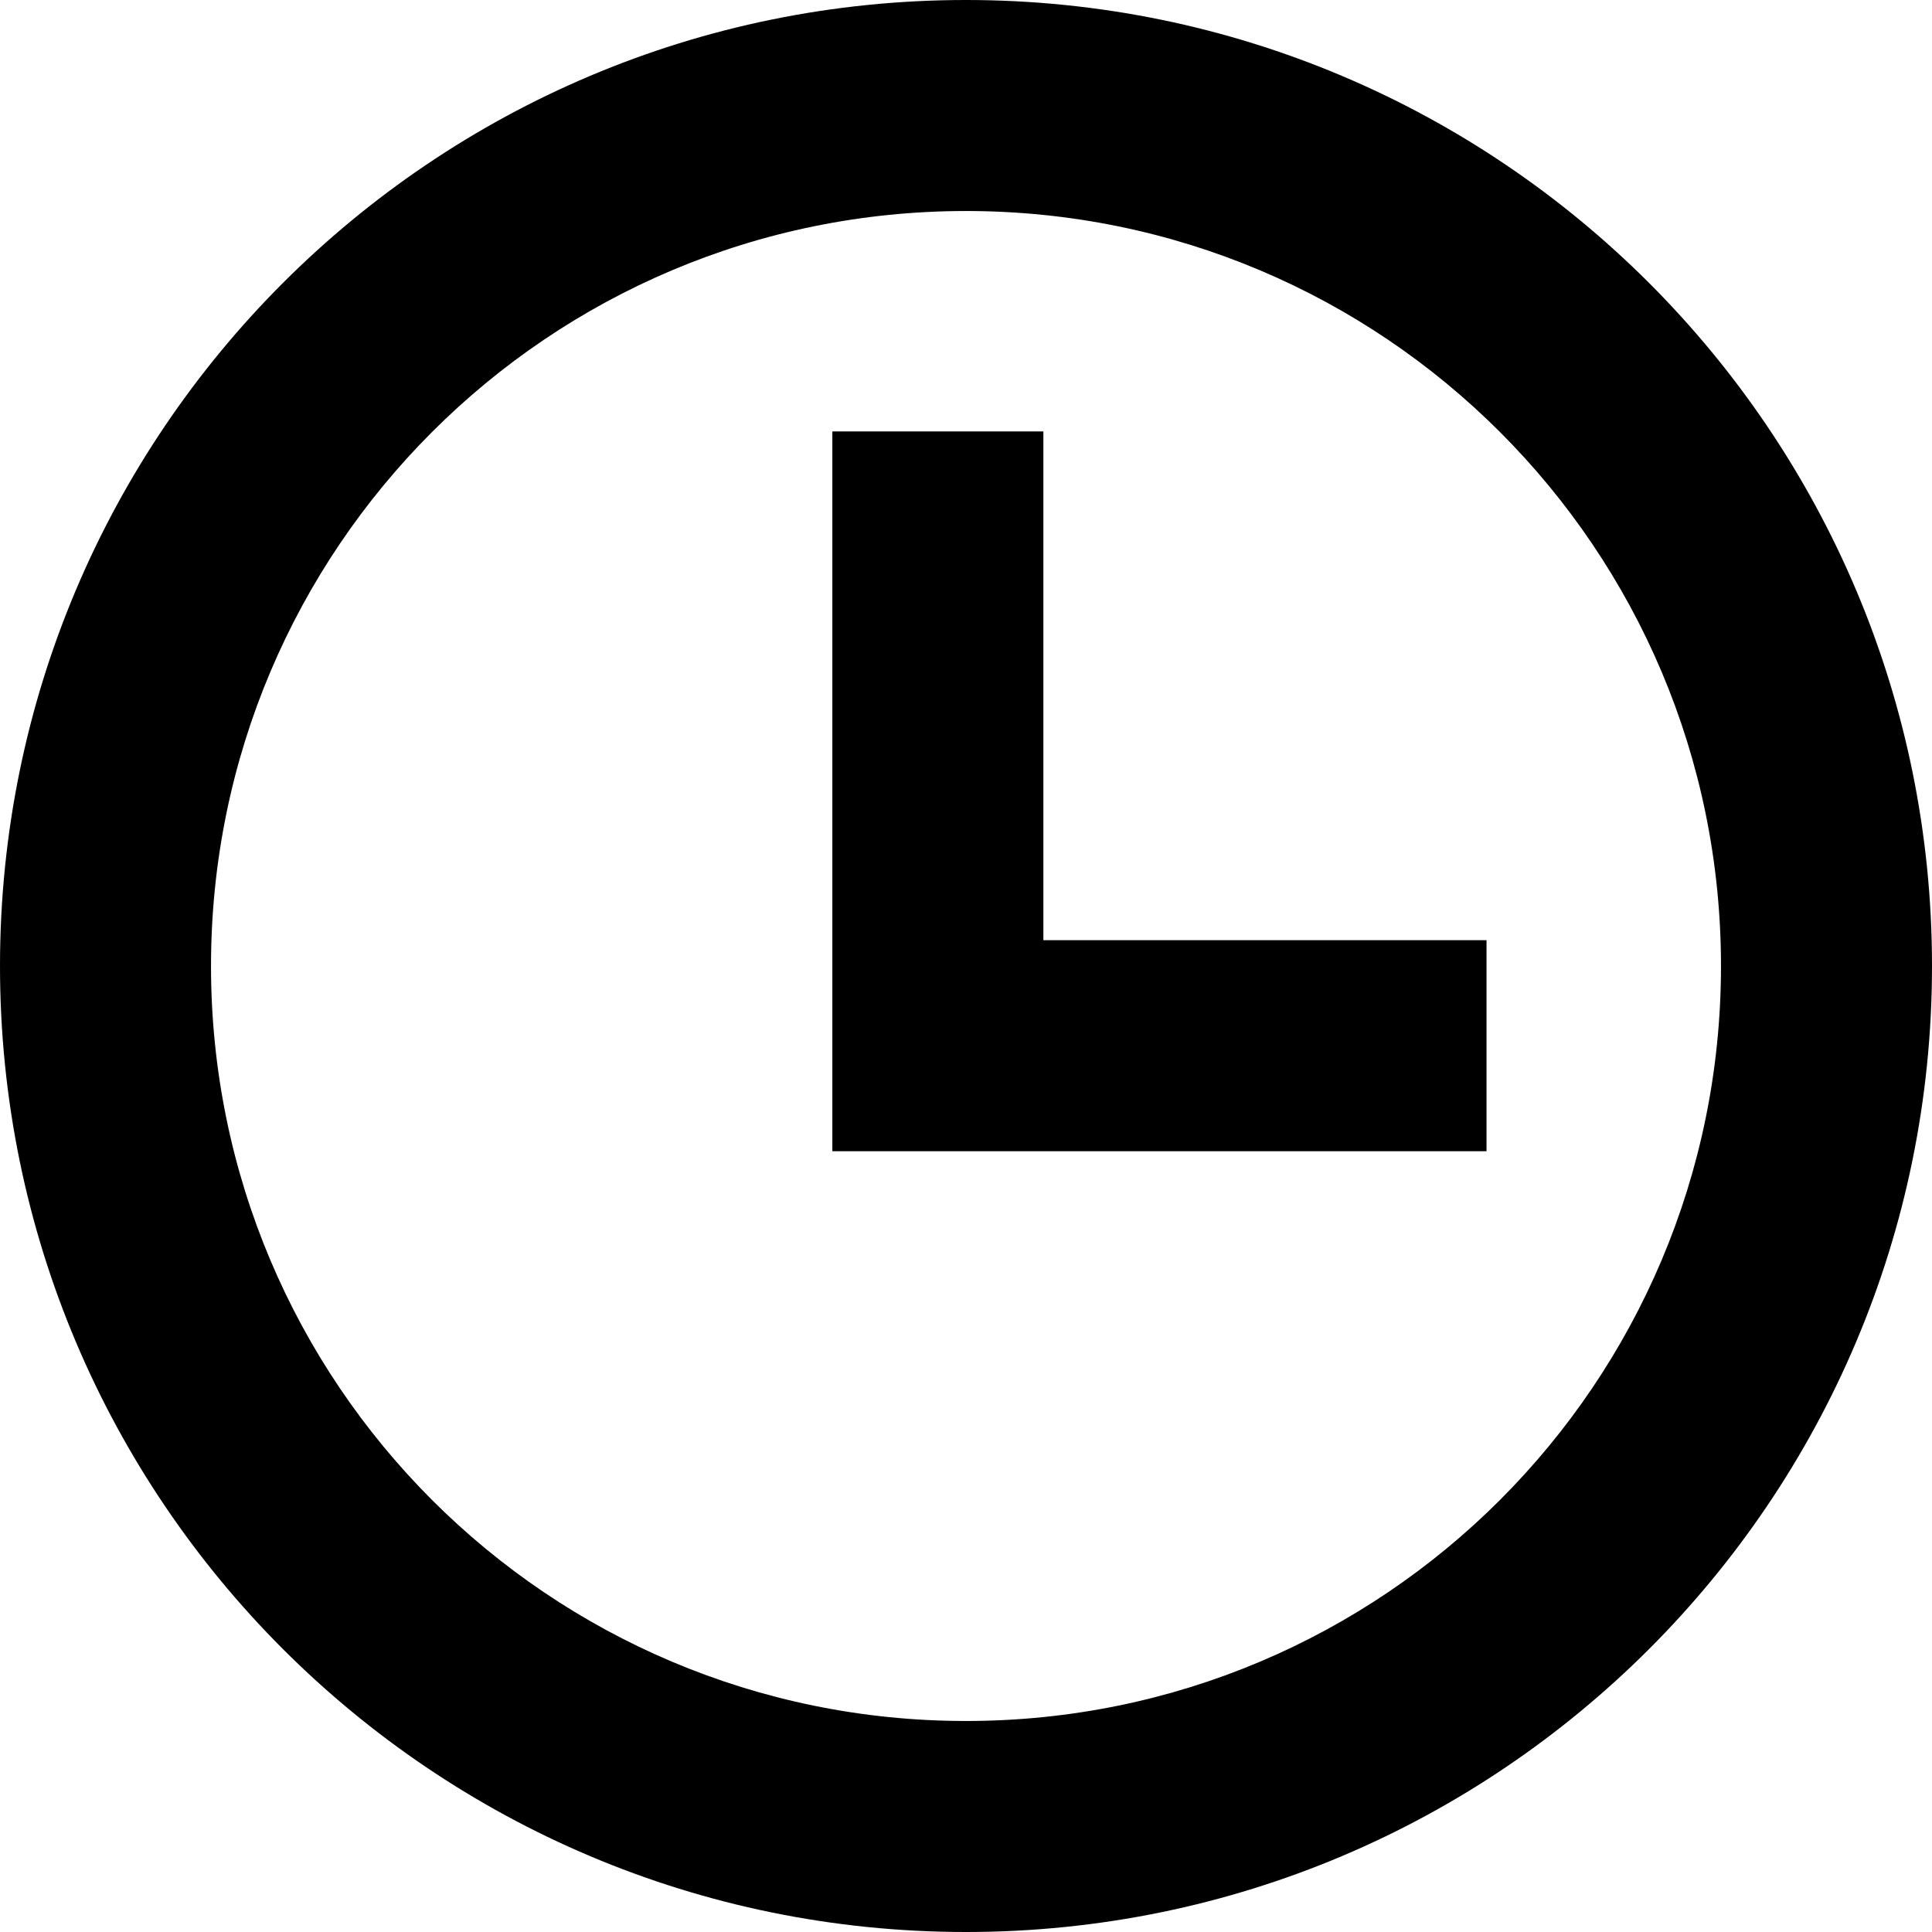
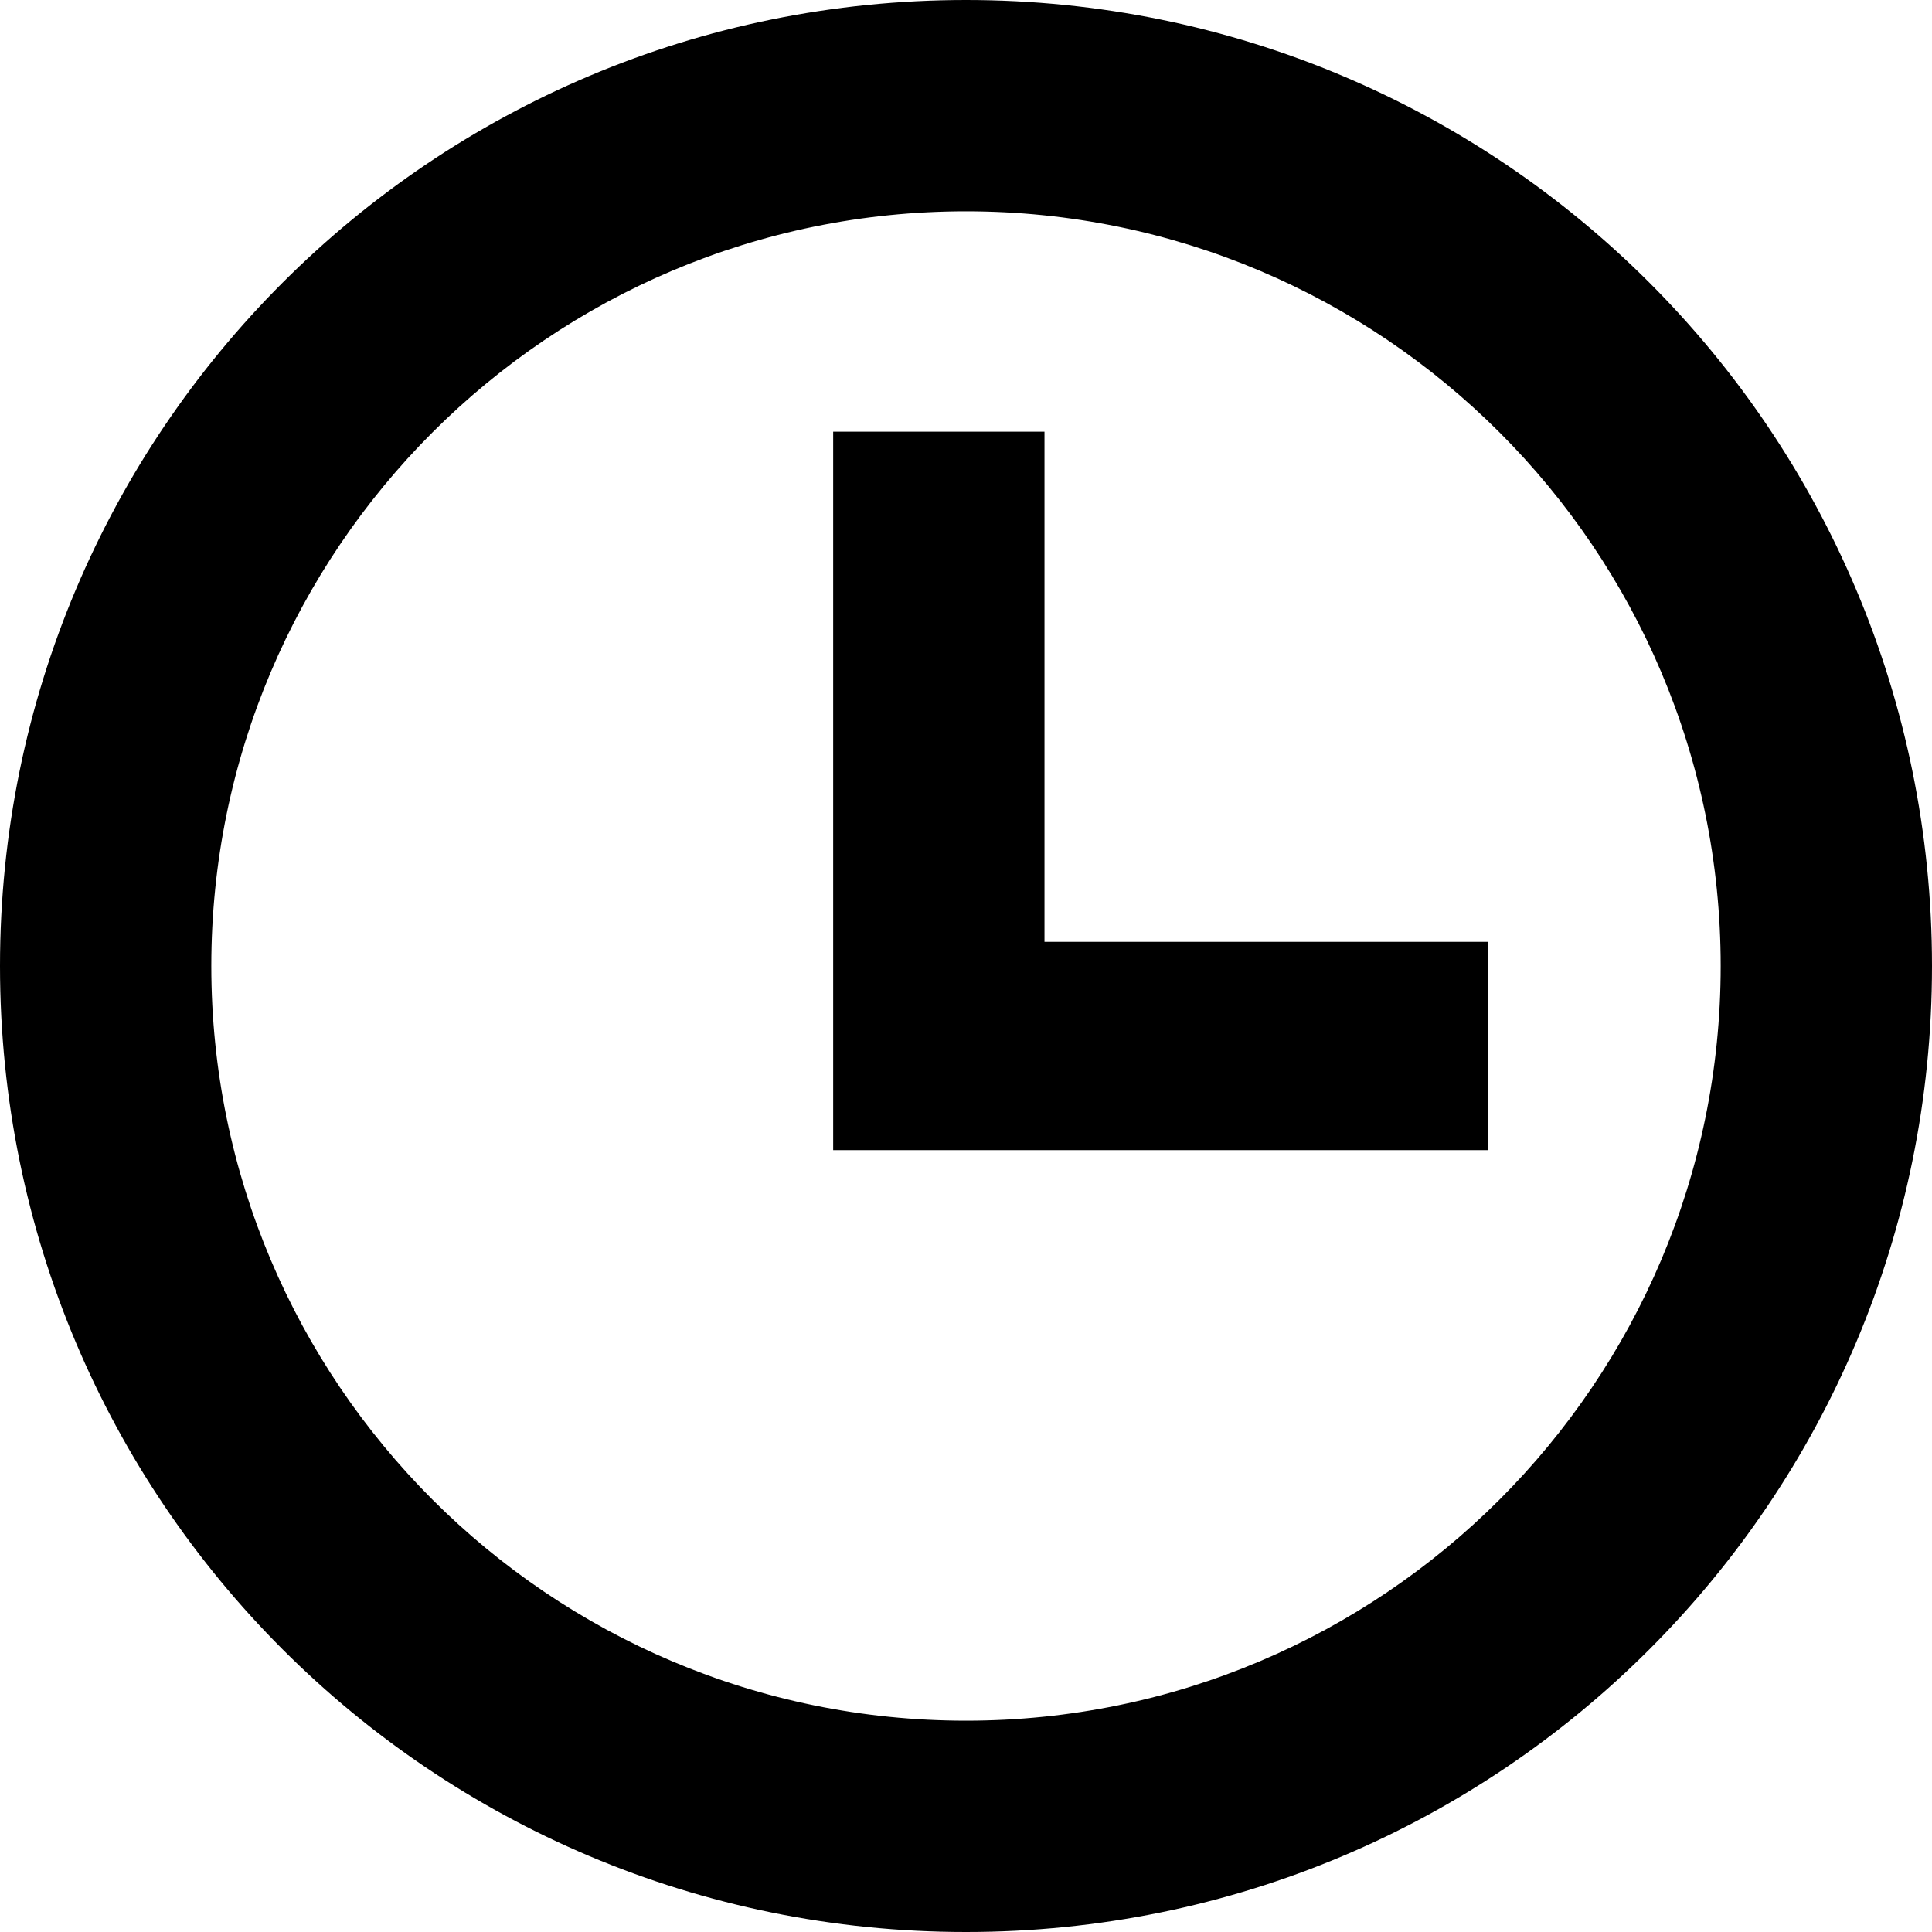
- <svg xmlns="http://www.w3.org/2000/svg" version="1.1" id="Layer_1" x="0px" y="0px" width="64px" height="64px" viewBox="224 224 64 64" enable-background="new 224 224 64 64" xml:space="preserve">
-   <path id="time-icon" d="M273.243,262.136h-21.67v-23.845h6.99v16.854h14.68V262.136z M256,230.99  c-13.824,0-25.01,11.188-25.01,25.01c0,13.824,11.188,25.01,25.01,25.01c13.824,0,25.01-11.188,25.01-25.01  C281.01,242.176,269.822,230.99,256,230.99 M256,224c17.673,0,32,14.327,32,32s-14.327,32-32,32s-32-14.327-32-32  S238.327,224,256,224z" />
+ <svg xmlns="http://www.w3.org/2000/svg" version="1.1" id="Layer_1" x="0px" y="0px" viewBox="0 0 64 64" enable-background="new 0 0 64 64" xml:space="preserve">
+   <path id="time-icon" d="M49.2,38.1H27.6V14.3h7v16.9h14.7V38.1z M32,7C18.2,7,7,18.2,7,32c0,13.8,11.2,25,25,25  c13.8,0,25-11.2,25-25C57,18.2,45.8,7,32,7 M32,0c17.7,0,32,14.3,32,32S49.7,64,32,64S0,49.7,0,32S14.3,0,32,0z" />
</svg>
